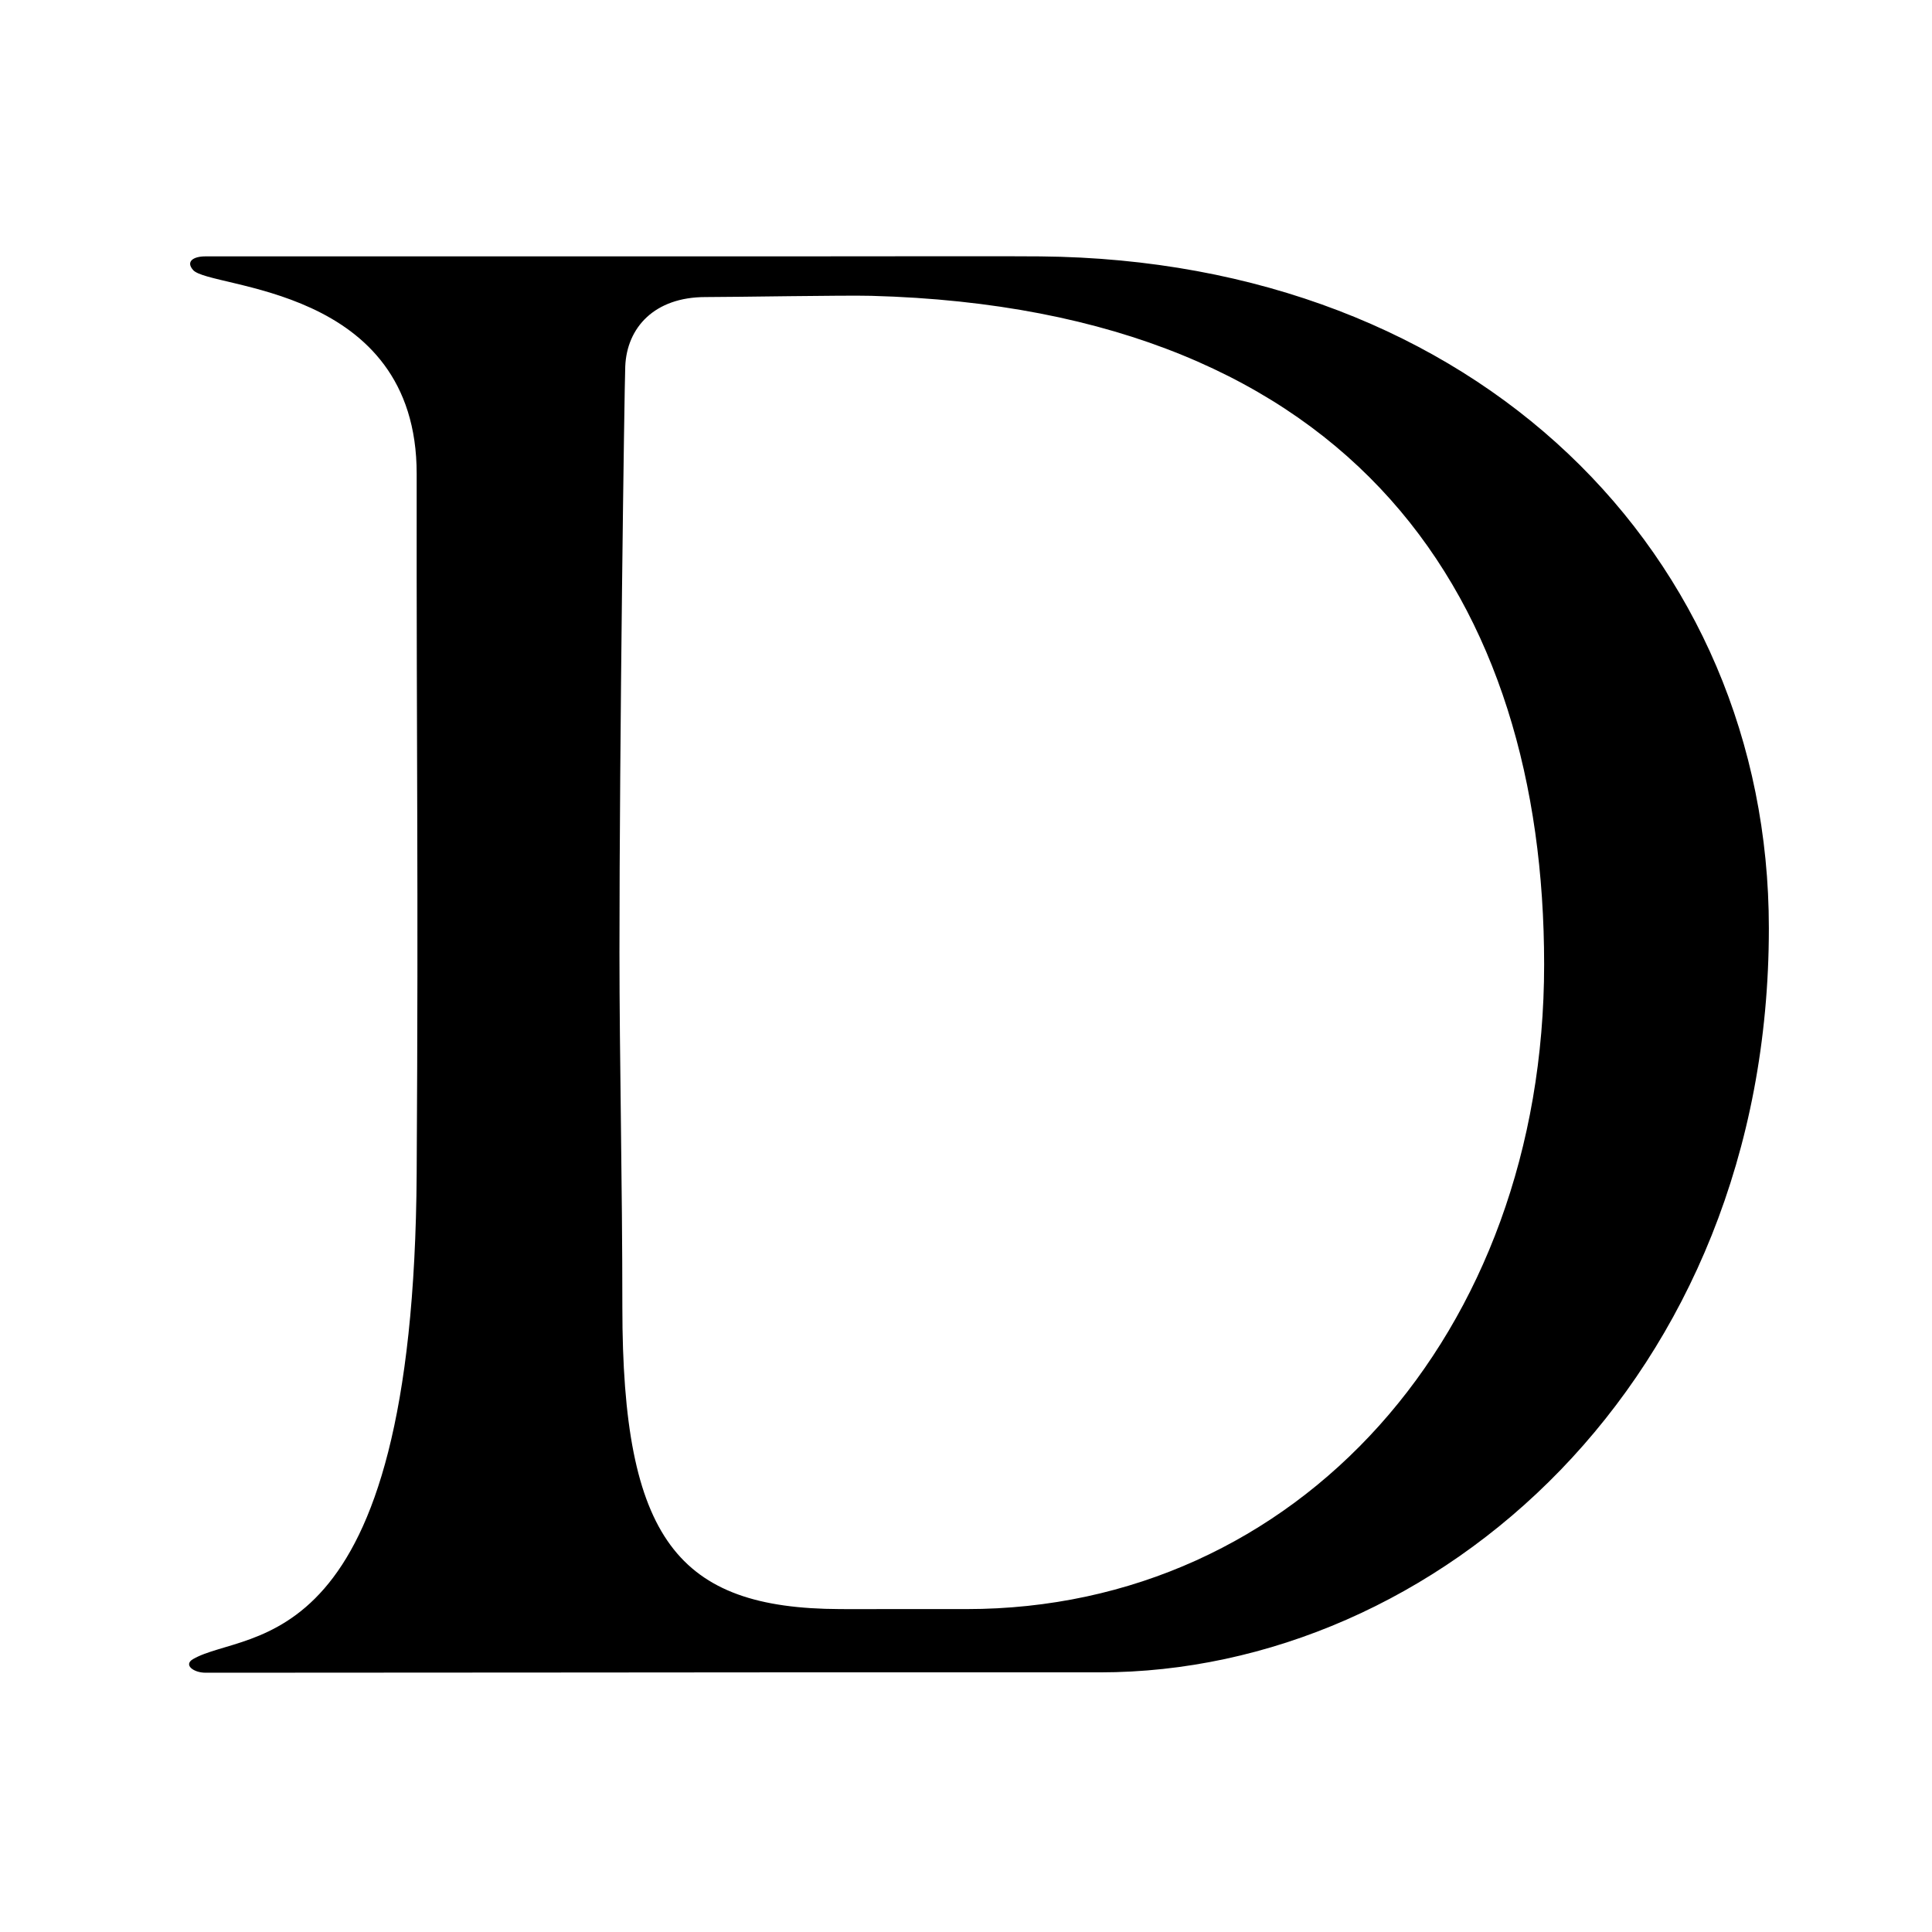
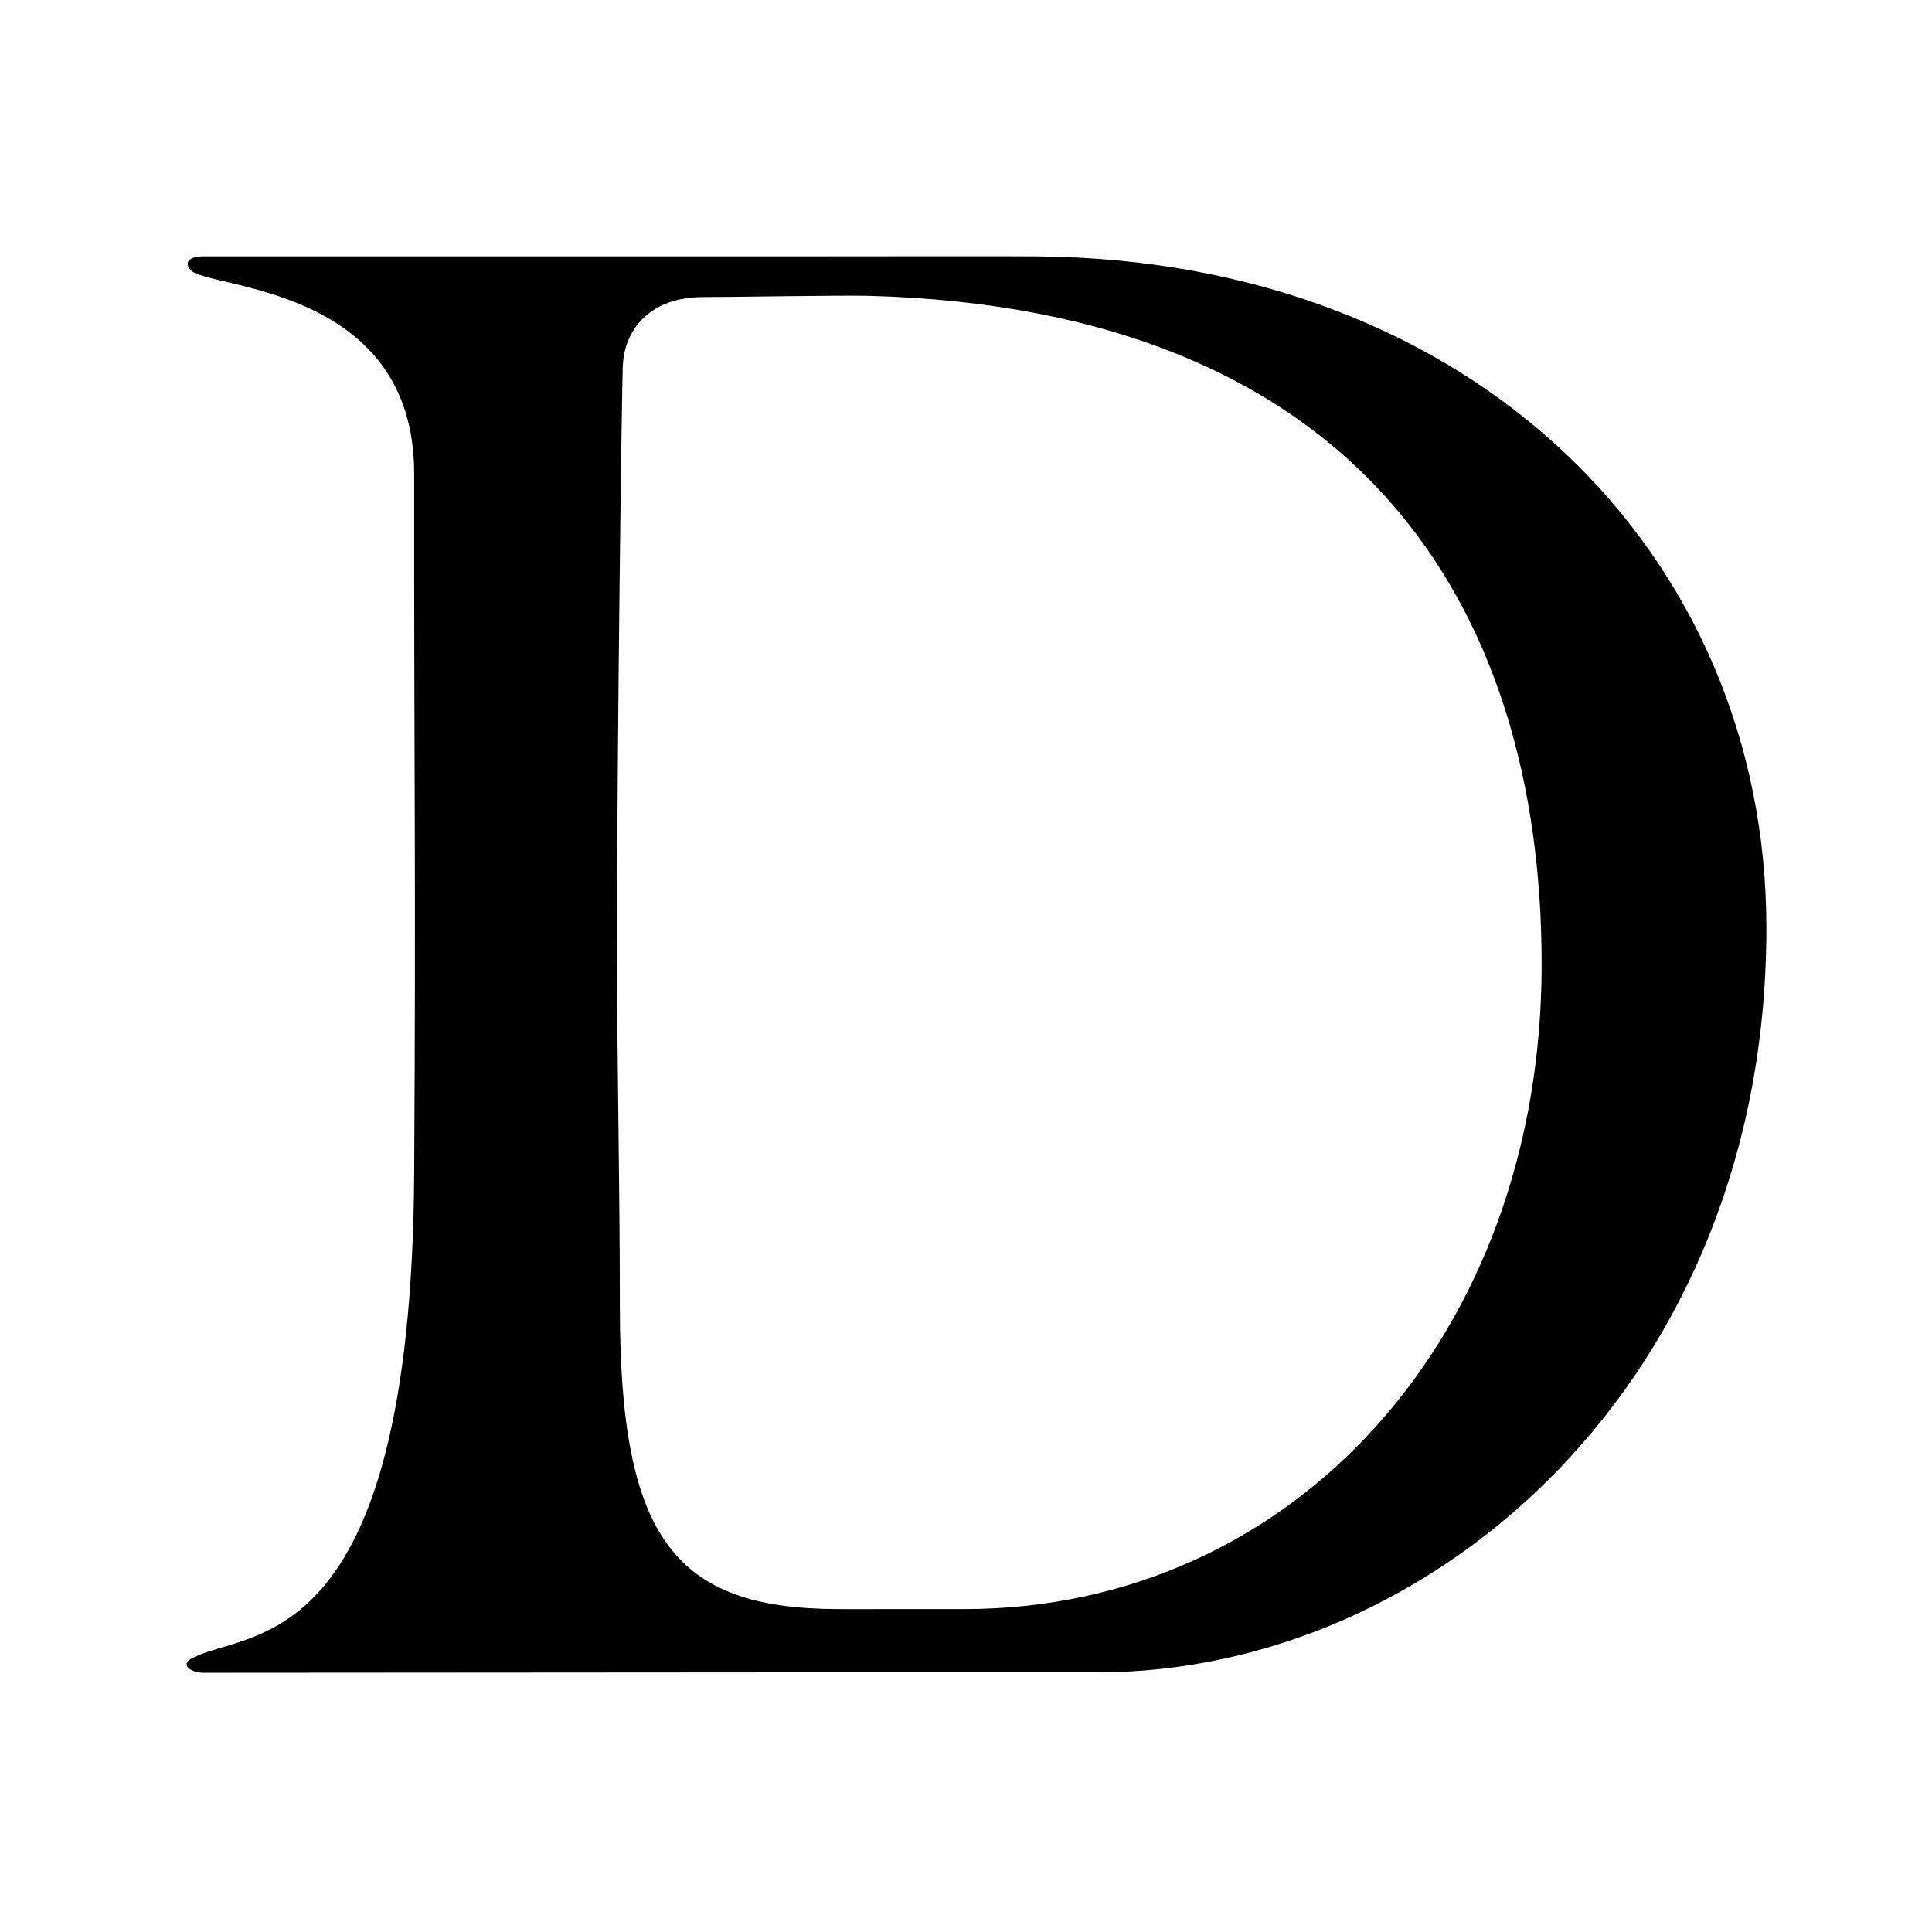
<svg viewBox="0 0 1000 1000">
-   <path d="M106.27 132.7c-6 0-10.3 2.54-6.32 7.07 8.83 10.01 115.81 7.42 115.72 105.53-.14 154.46.95 202.82 0 361.9-1.5 254.4-87.53 235.25-115.72 251.53-5.22 3.02.32 7.06 6.32 7.06h16.77c91.73-.02 275.19-.18 275.19-.18 48.09-.03 103.83 0 171.1 0 174.16 0 346.23-150.96 346.23-385.2 0-193.17-151.2-345.67-377.08-347.7-18.45-.18-67.99-.02-121.68-.02H123.04Zm344.7 20.42c252.2 6.75 348.27 158.92 348.27 346.05 0 191.5-127.86 333.69-298.96 333.69-149.34 0-41.48.08-65.5 0-83.83-.3-112.65-36.04-112.65-156.25 0-64.2-1.5-129.5-1.5-183.63 0-108.28 2.54-291.92 3-303.33.82-20.16 15.17-35.89 41.5-35.89 15.83 0 72.07-1.01 85.84-.64Z" />
+   <path d="M104.98 132.7c-6 0-10.3 2.54-6.32 7.07 8.84 10.01 115.82 7.42 115.72 105.53-.14 154.46.95 202.82 0 361.9-1.5 254.4-87.53 235.25-115.72 251.53-5.22 3.02.32 7.07 6.32 7.07h16.77c91.73-.03 275.19-.19 275.19-.19 48.09-.03 103.84 0 171.1 0 174.16 0 346.23-150.96 346.23-385.2 0-193.17-151.2-345.67-377.08-347.7-18.45-.18-67.99-.02-121.68-.02H121.75Zm344.7 20.42c252.2 6.75 348.27 158.92 348.27 346.05 0 191.5-127.86 333.69-298.96 333.69-149.33 0-41.48.08-65.49 0-83.84-.3-112.66-36.04-112.66-156.25 0-64.2-1.5-129.5-1.5-183.63 0-108.28 2.54-291.92 3-303.33.82-20.16 15.17-35.89 41.5-35.89 15.83 0 72.08-1.01 85.84-.64Z" />
</svg>
